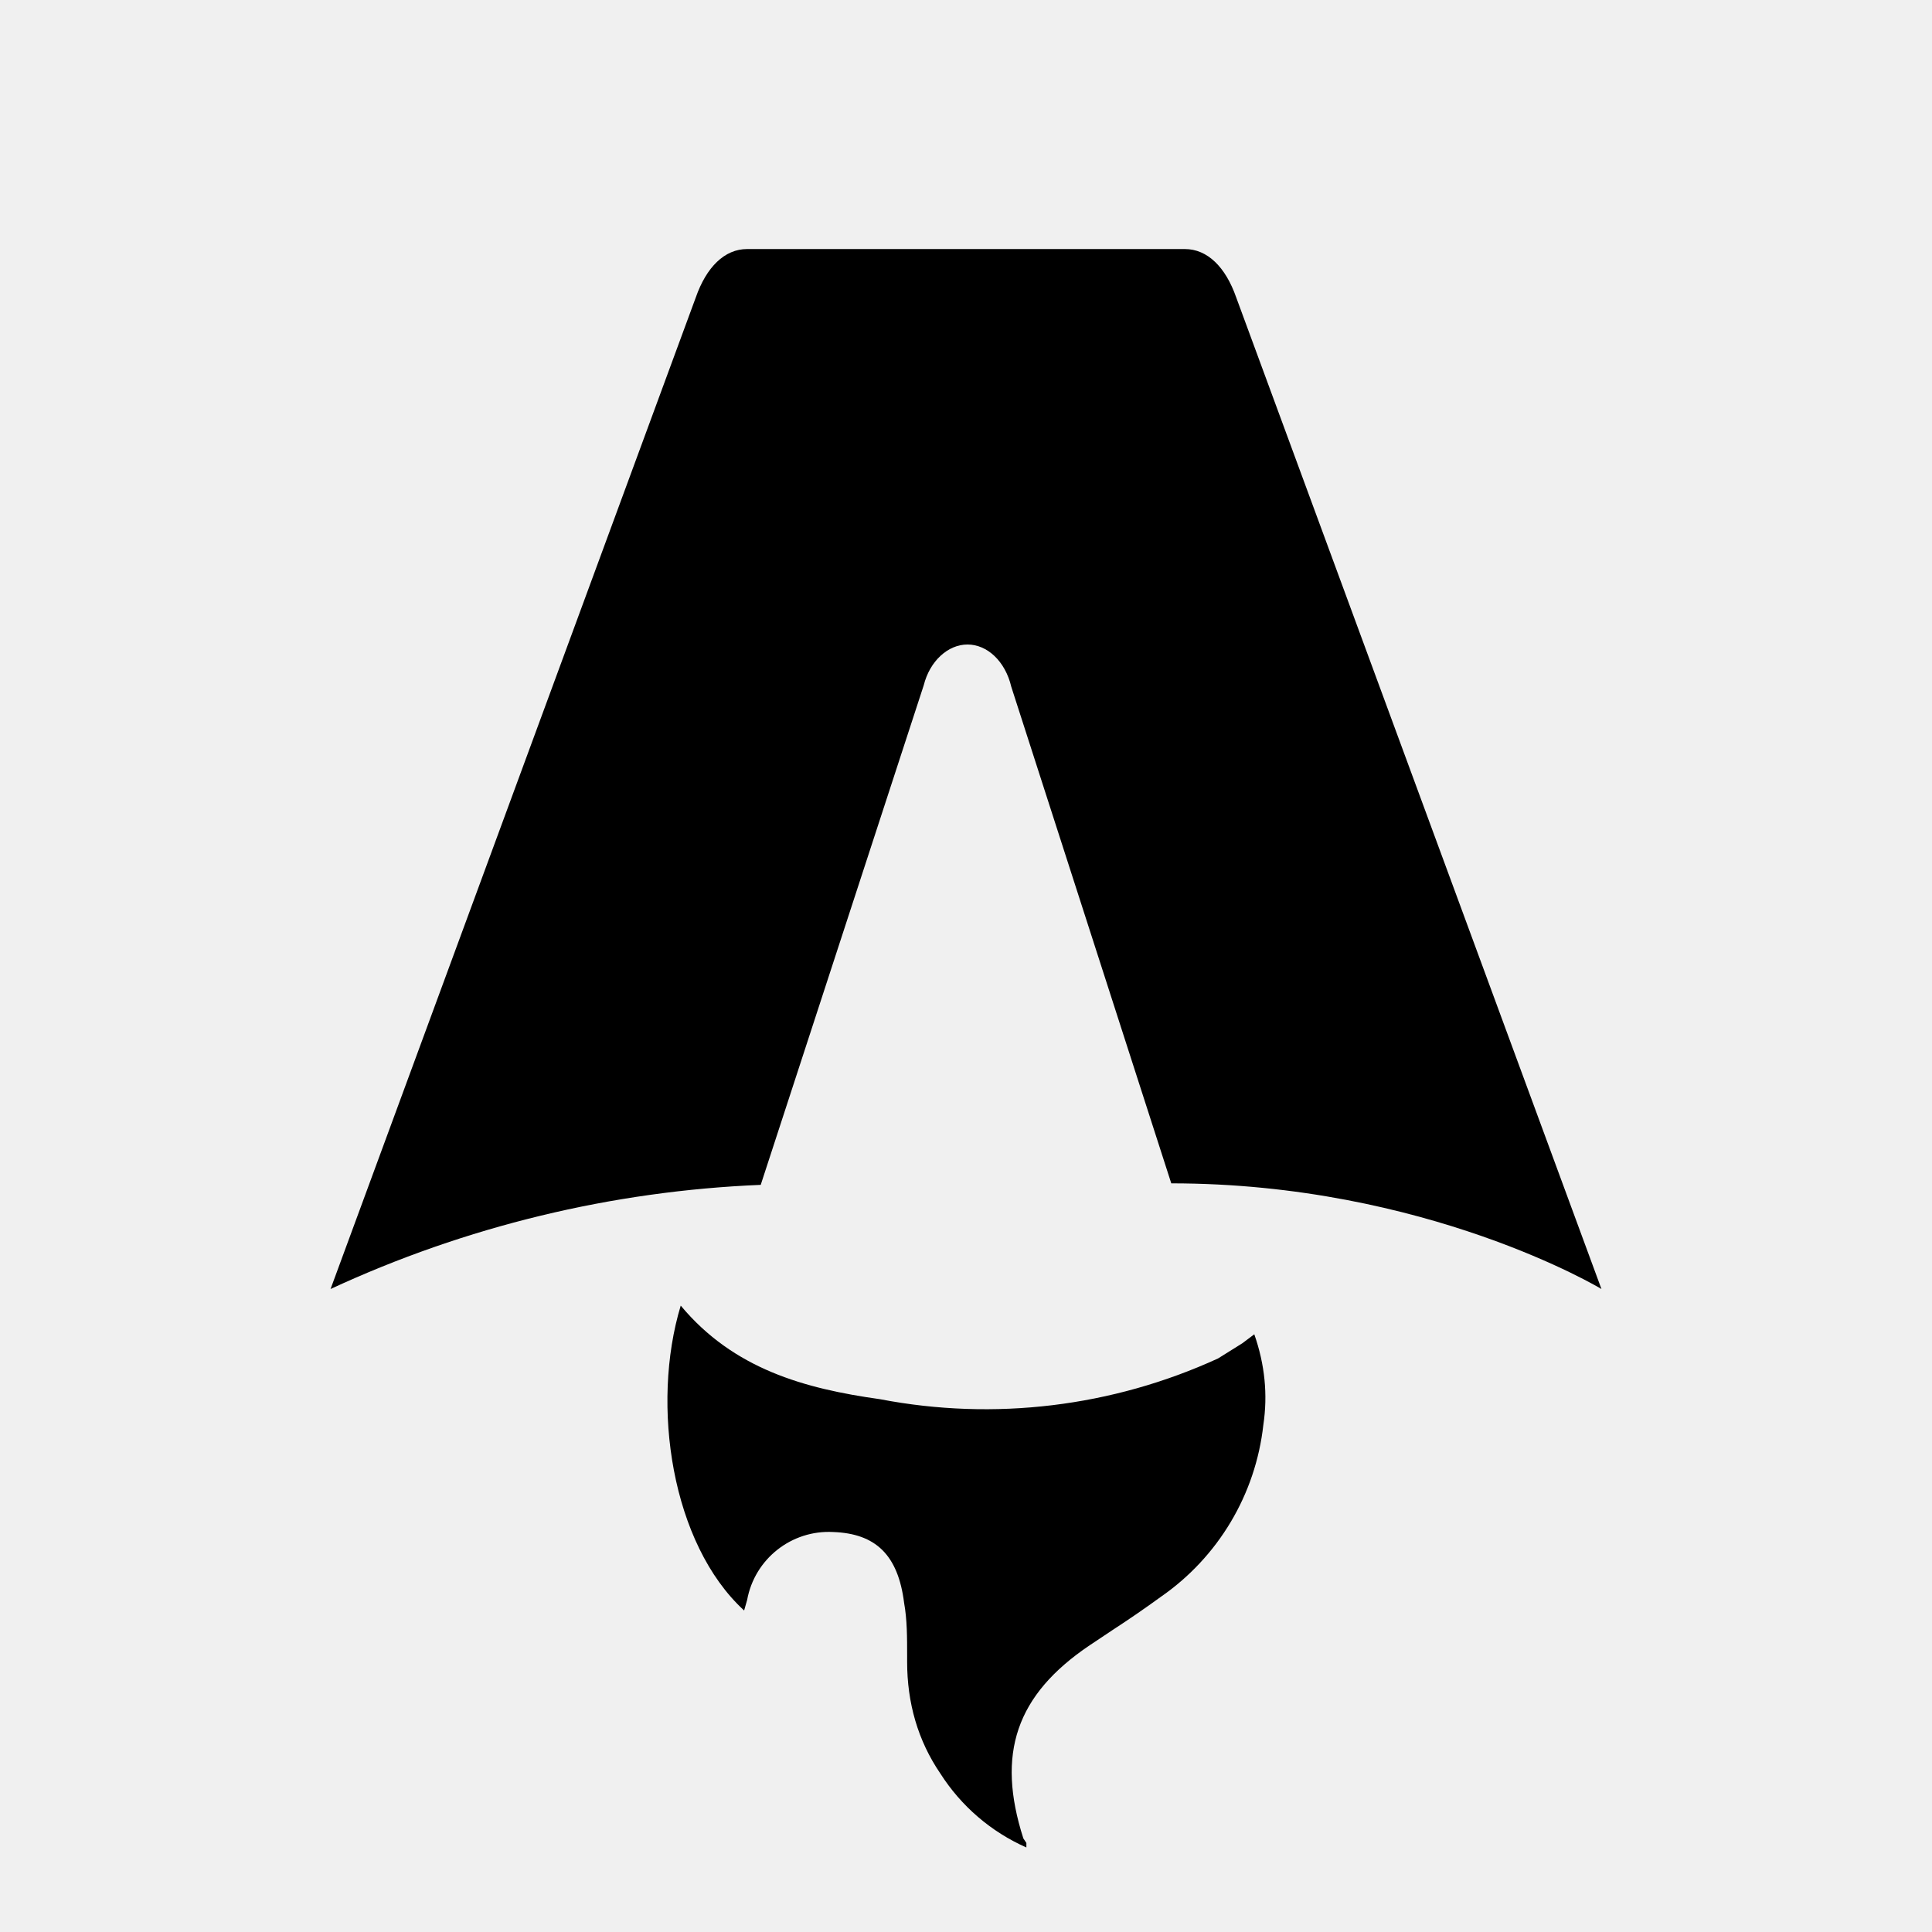
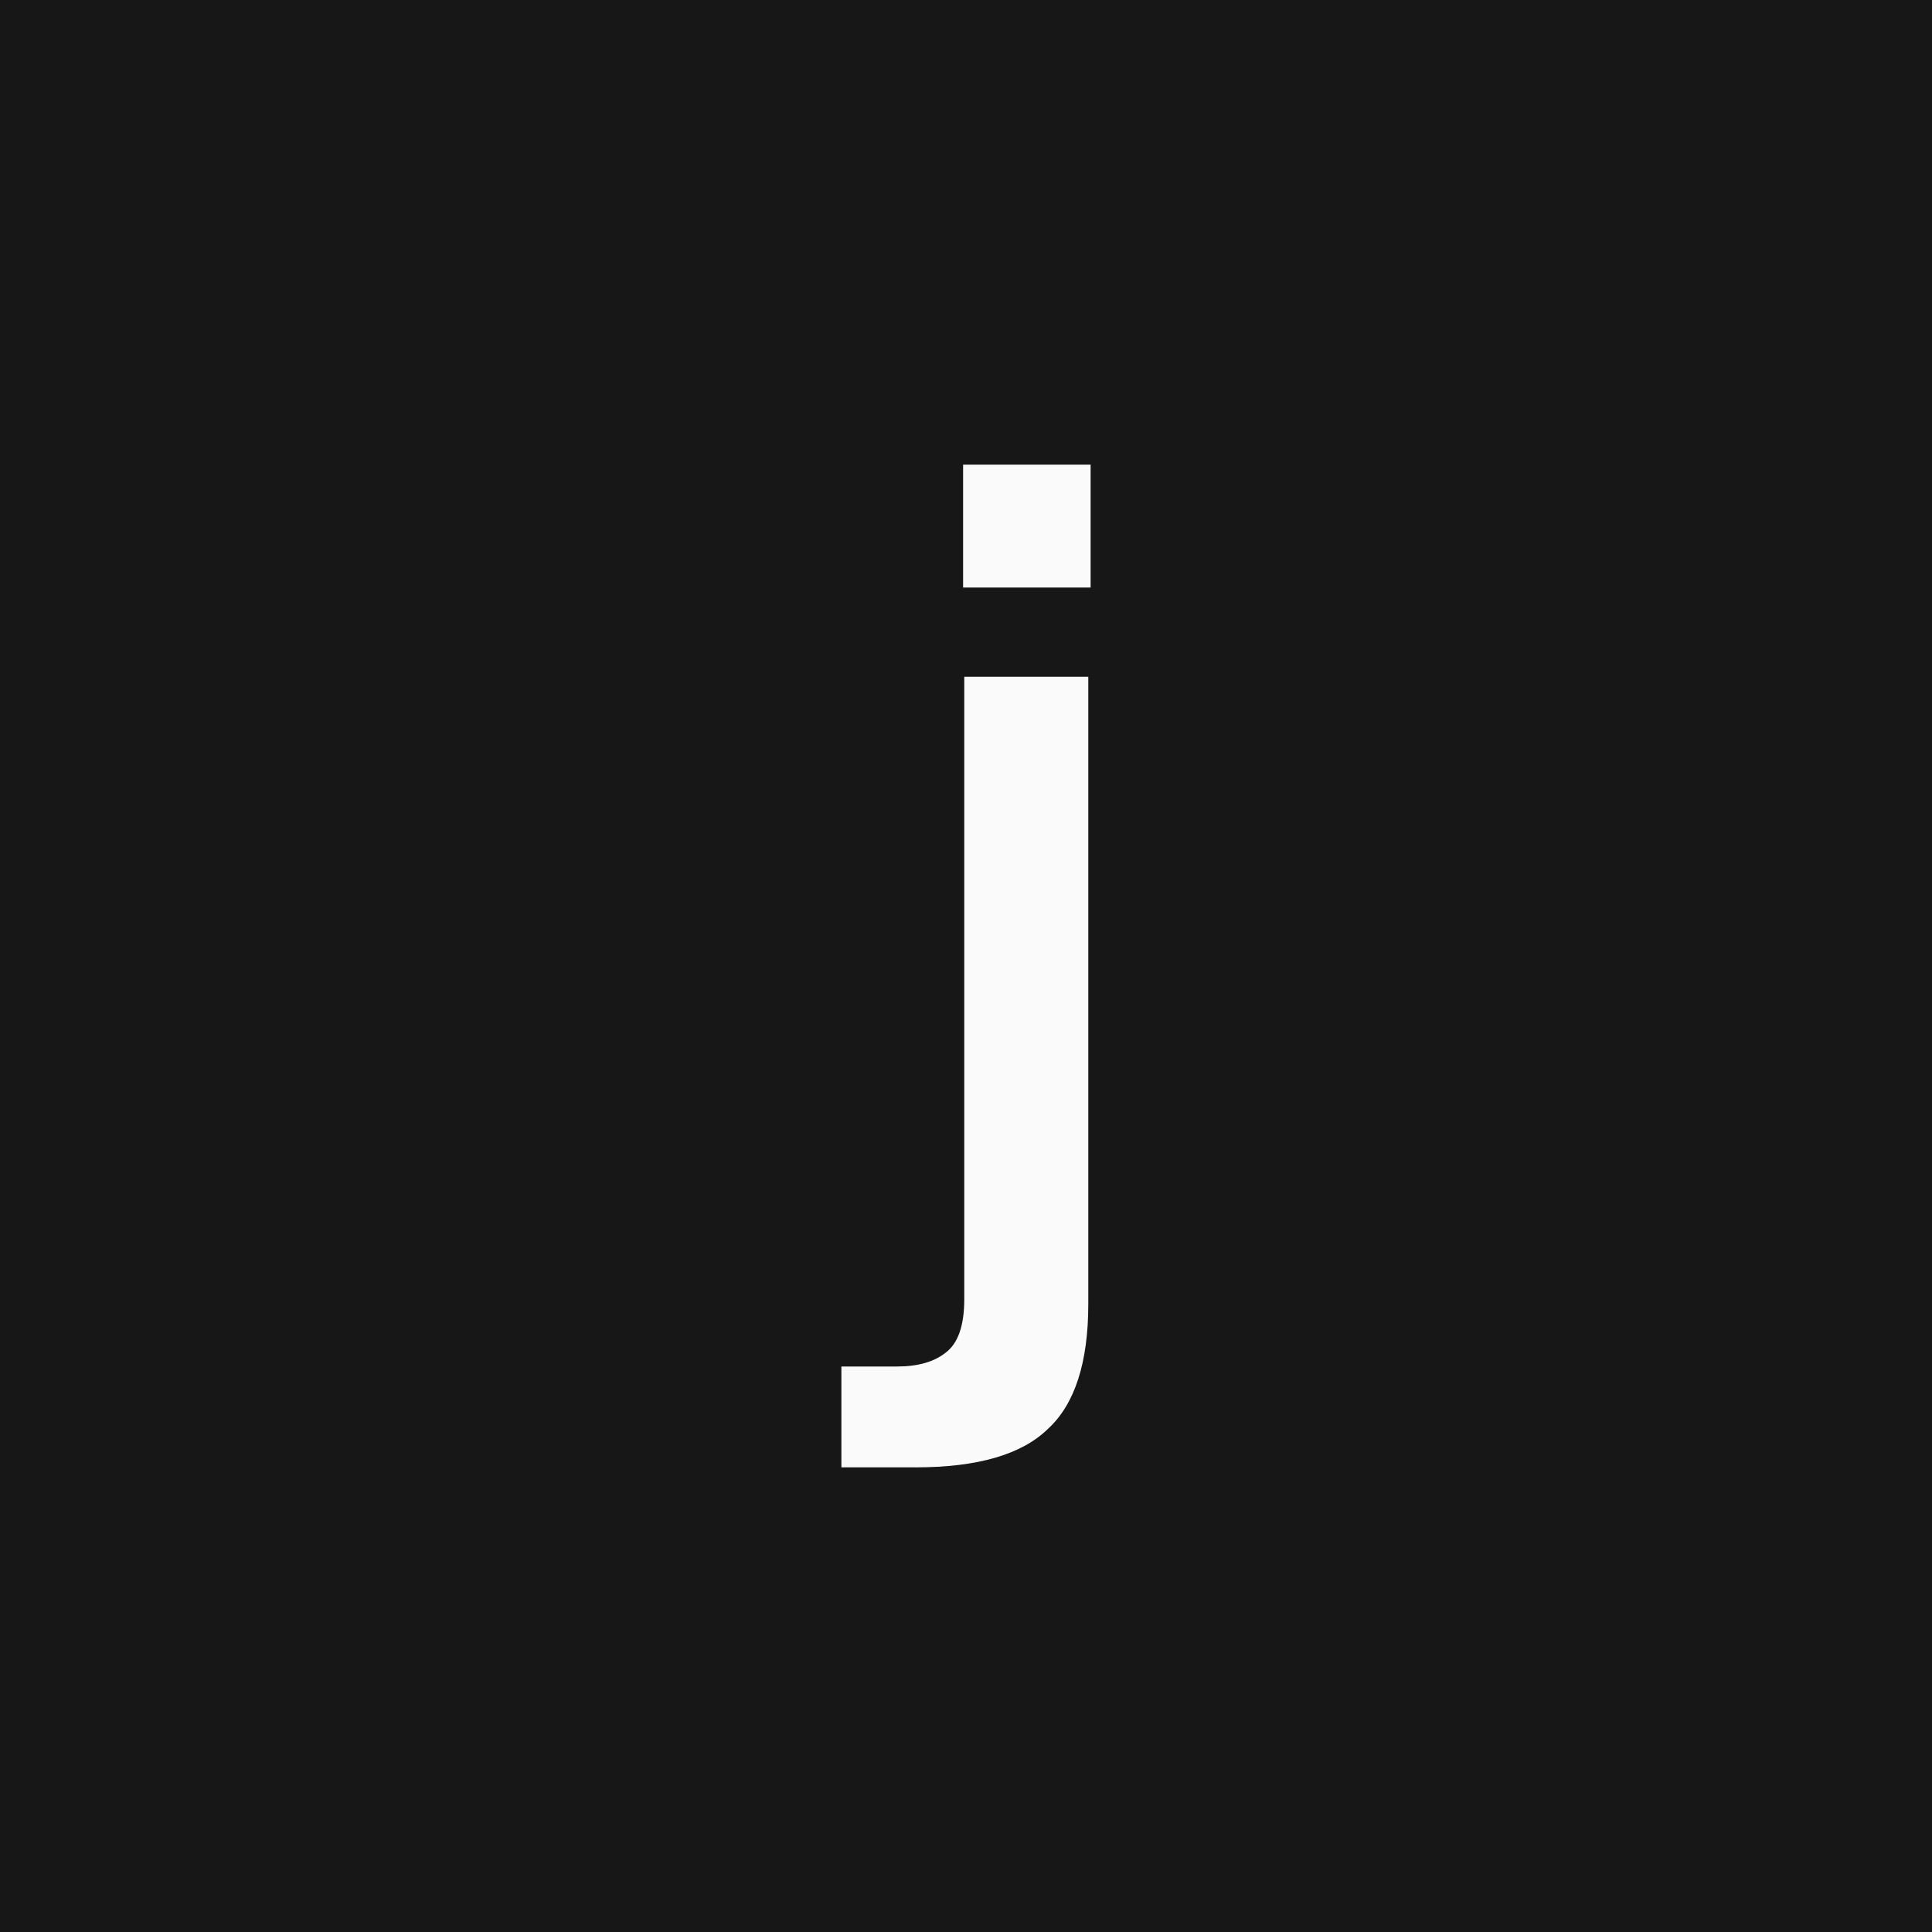
- <svg xmlns="http://www.w3.org/2000/svg" fill="none" viewBox="0 0 128 128">
-   <path d="M50.4 78.5a75.1 75.1 0 0 0-28.5 6.9l24.2-65.7c.7-2 1.9-3.2 3.4-3.2h29c1.5 0 2.7 1.2 3.4 3.2l24.2 65.7s-11.6-7-28.5-7L67 45.5c-.4-1.7-1.6-2.8-2.9-2.8-1.3 0-2.5 1.1-2.9 2.7L50.4 78.5Zm-1.1 28.2Zm-4.2-20.2c-2 6.6-.6 15.8 4.2 20.2a17.5 17.5 0 0 1 .2-.7 5.5 5.5 0 0 1 5.7-4.5c2.8.1 4.3 1.5 4.7 4.7.2 1.1.2 2.3.2 3.5v.4c0 2.7.7 5.2 2.2 7.4a13 13 0 0 0 5.7 4.9v-.3l-.2-.3c-1.8-5.6-.5-9.5 4.4-12.8l1.5-1a73 73 0 0 0 3.2-2.2 16 16 0 0 0 6.8-11.4c.3-2 .1-4-.6-6l-.8.6-1.6 1a37 37 0 0 1-22.4 2.7c-5-.7-9.7-2-13.2-6.2Z" />
-   <style>
-         path { fill: #000; }
-         @media (prefers-color-scheme: dark) {
-             path { fill: #FFF; }
-         }
-     </style>
+ <svg xmlns="http://www.w3.org/2000/svg" width="100" height="100" viewBox="0 0 100 100" fill="none">
+   <rect width="100" height="100" fill="#171717" />
+   <path d="M43.55 75.95V70.73H46.43C47.51 70.73 48.35 70.49 48.95 70.01C49.59 69.53 49.91 68.61 49.91 67.25V35.03H56.33V67.49C56.33 70.53 55.63 72.69 54.23 73.97C52.87 75.29 50.59 75.95 47.39 75.95H43.55ZM49.85 30.41V24.05H56.45V30.41H49.85Z" fill="#FAFAFA" />
</svg>
